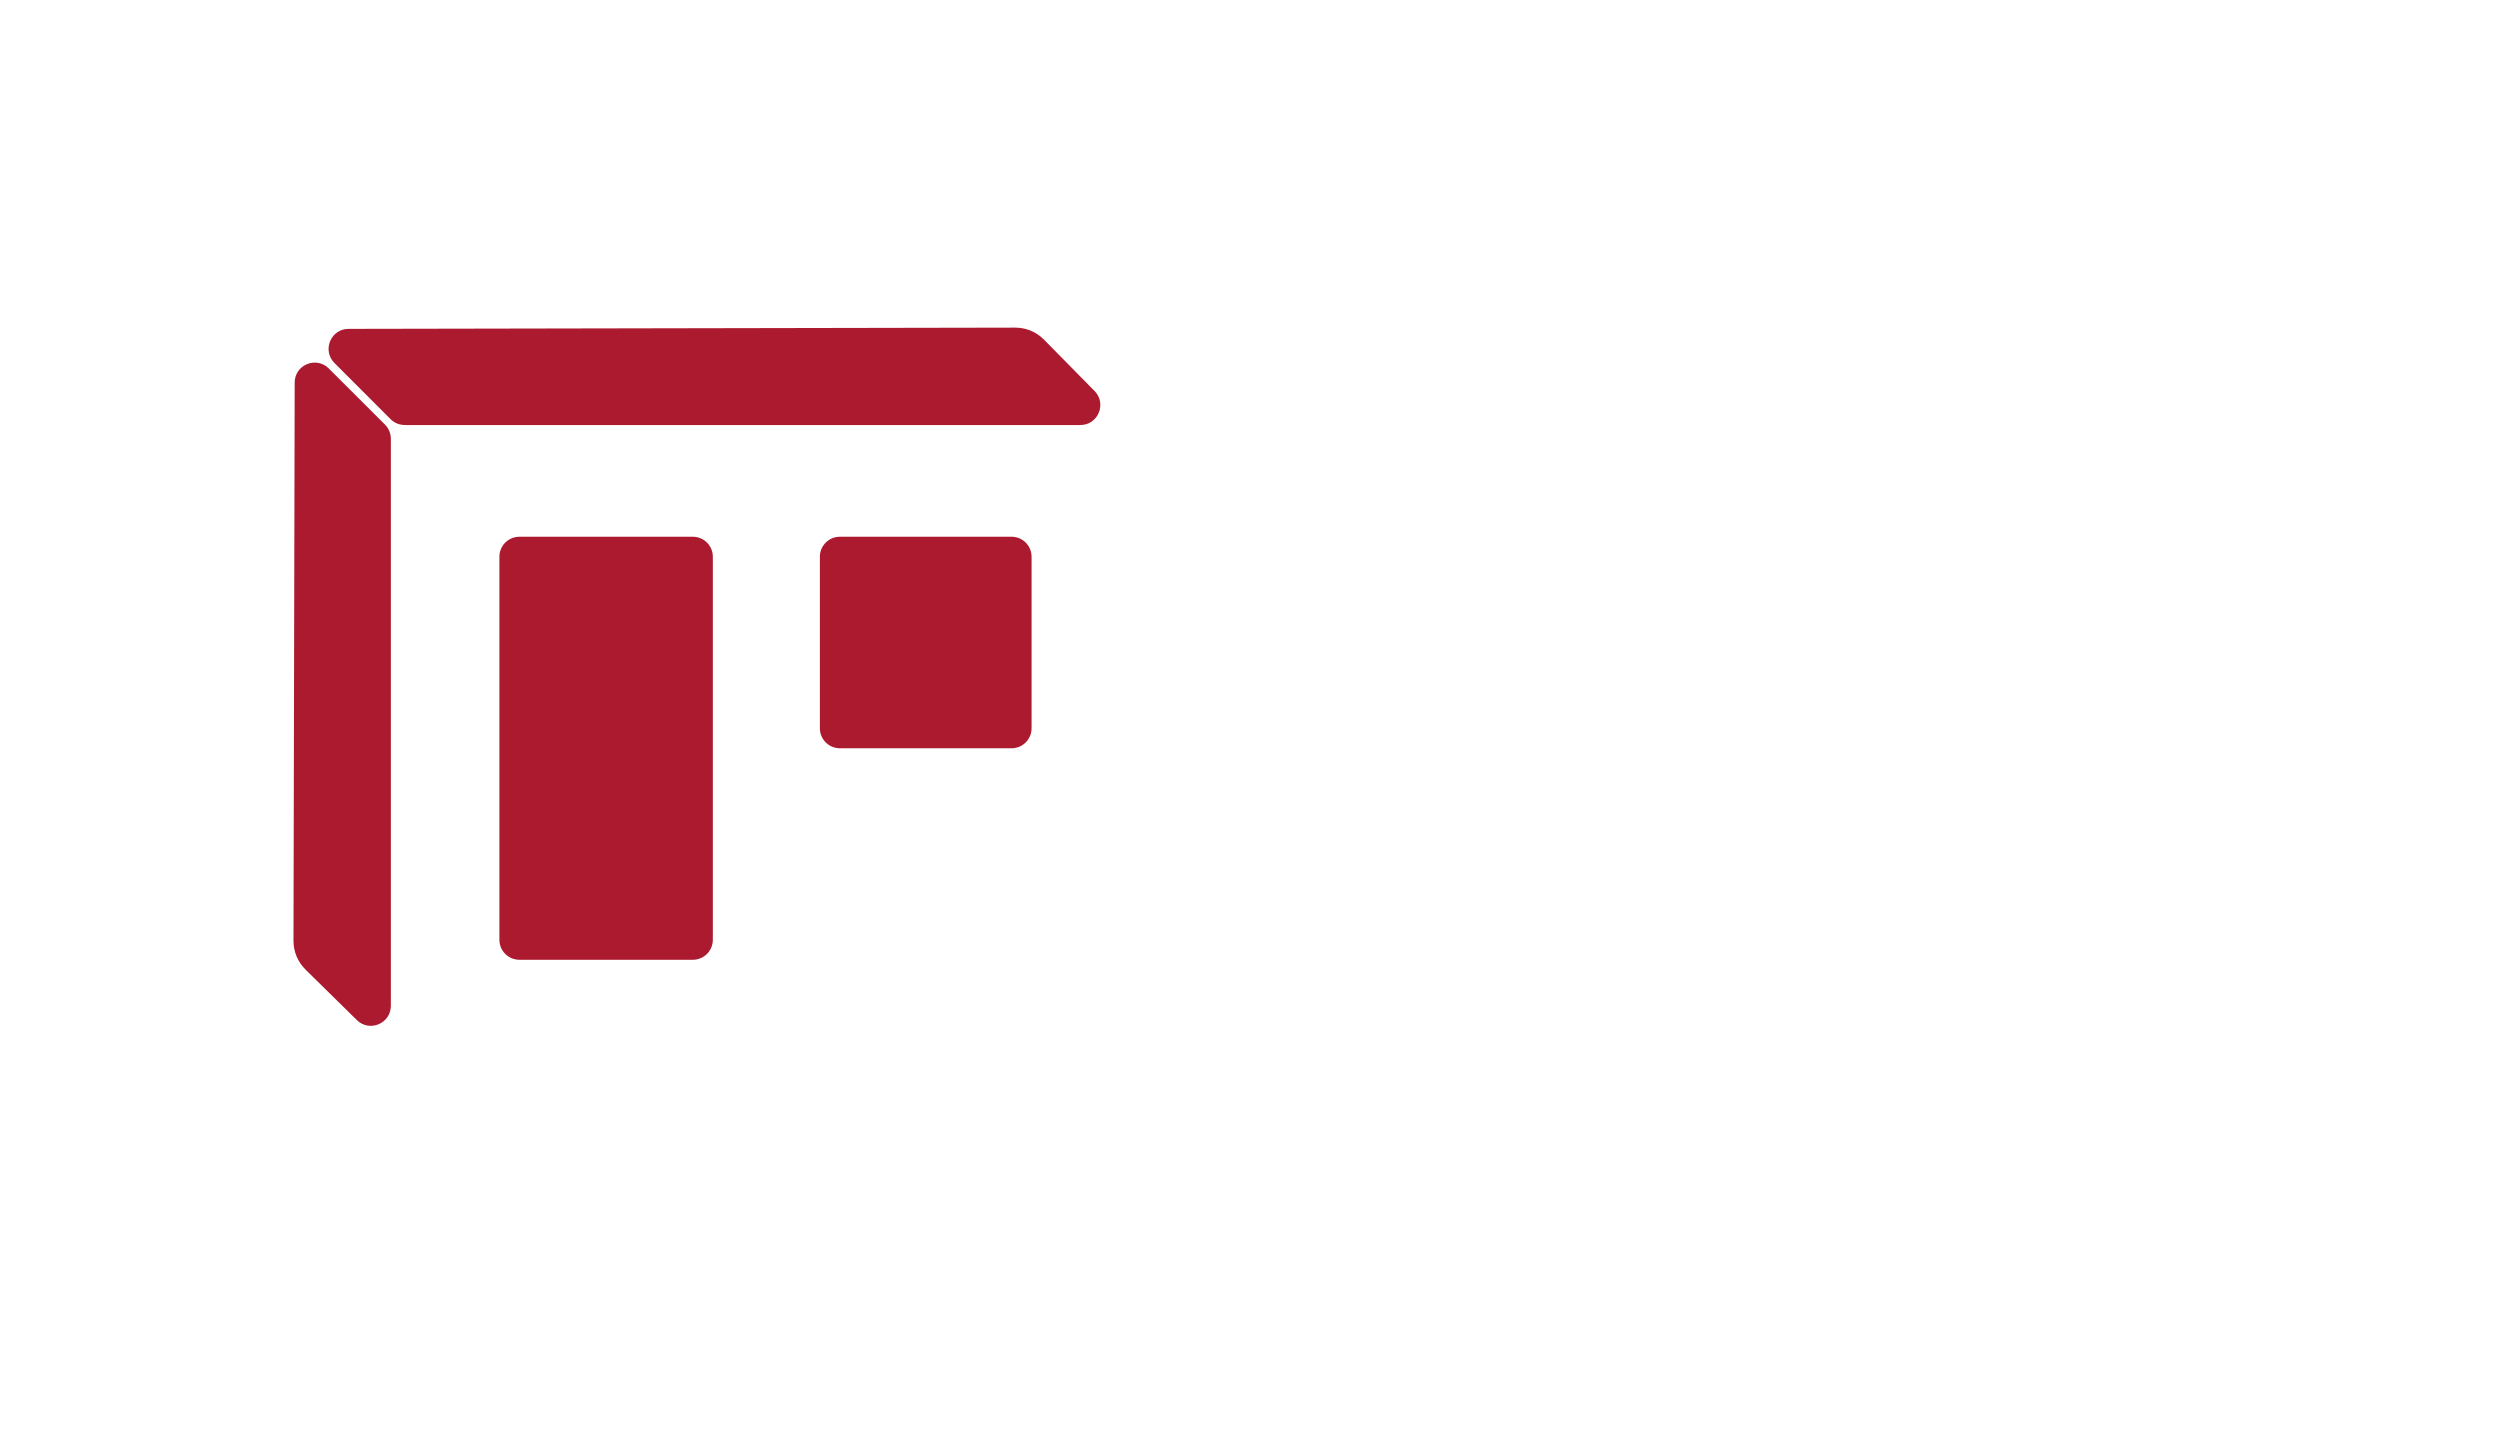
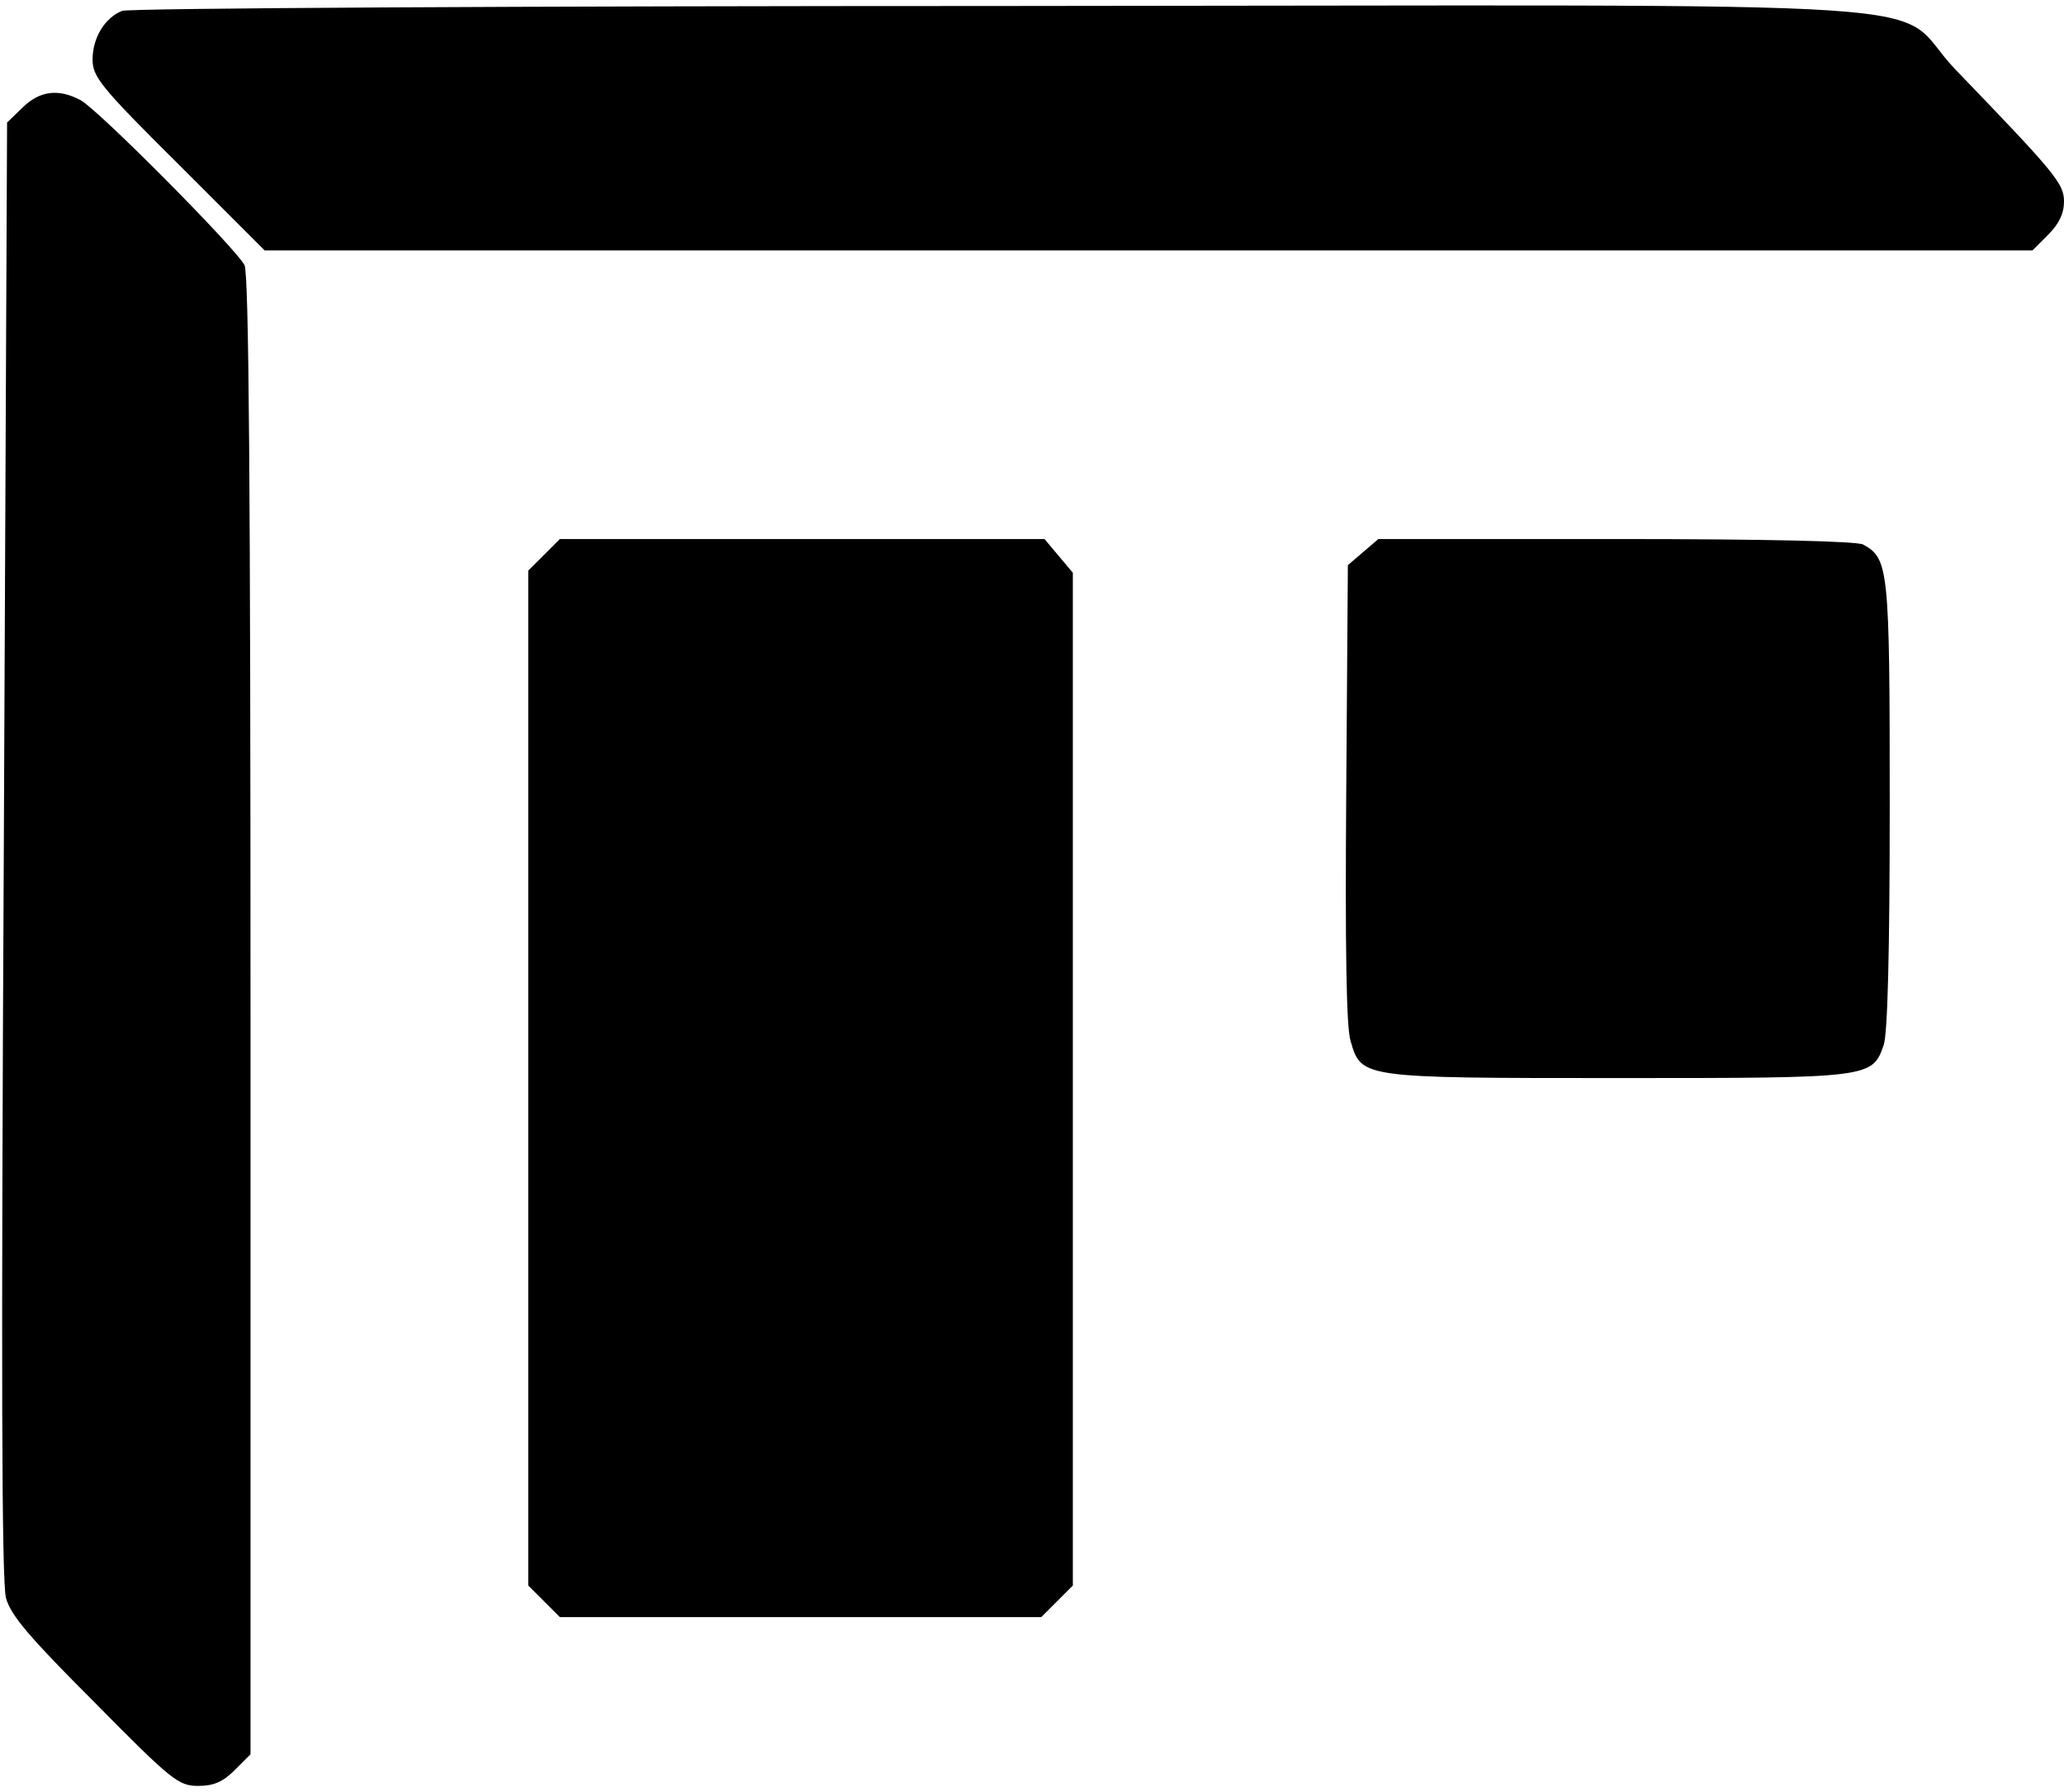
- <svg xmlns="http://www.w3.org/2000/svg" id="Capa_1" viewBox="0 0 563.07 327">
-   <defs>
-     <style>.cls-1{fill:#ac1a2f;strokeWidth:0px;}</style>
-   </defs>
-   <rect class="cls-1" x="184.66" y="120.89" width="47.68" height="47.64" rx="4.5" ry="4.5" />
-   <rect class="cls-1" x="112.48" y="120.89" width="48.07" height="95.28" rx="4.5" ry="4.5" />
-   <path class="cls-1" d="M91.14,95.73h152.18c3.99,0,6.01-4.81,3.21-7.66l-11.41-11.59c-1.7-1.72-4.01-2.69-6.43-2.69l-150.19.28c-4,0-6,4.85-3.18,7.68l12.64,12.65c.84.85,1.99,1.32,3.18,1.32Z" />
-   <path class="cls-1" d="M68.78,218.35l11.59,11.4c2.85,2.8,7.66.78,7.66-3.21v-127.73c0-1.19-.48-2.34-1.32-3.18l-12.66-12.64c-2.83-2.83-7.67-.83-7.68,3.17l-.27,125.75c0,2.42.96,4.74,2.69,6.43Z" />
+ <svg xmlns="http://www.w3.org/2000/svg" version="1.0" width="379pt" height="329pt" viewBox="0 0 379 329" preserveAspectRatio="xMidYMid meet">
+   <g transform="translate(0,329) scale(0.1,-0.1)" fill="#000000" stroke="none">
+     <path d="M224 3270 c-32 -13 -54 -50 -54 -89 0 -32 14 -50 158 -193 l158 -158 1623 0 1623 0 29 29 c20 20 29 39 29 61 0 33 -16 52 -200 243 -126 132 93 117 -1747 116 -879 0 -1608 -4 -1619 -9z" />
+     <path d="M41 3092 l-28 -27 -6 -1335 c-5 -954 -4 -1346 4 -1375 9 -32 42 -71 163 -192 142 -144 154 -153 190 -153 28 0 45 7 67 29 l29 29 0 1357 c0 973 -3 1362 -11 1378 -16 31 -269 286 -301 303 -41 22 -76 17 -107 -14z" />
+     <path d="M999 2271 l-29 -29 0 -932 0 -932 29 -29 29 -29 442 0 442 0 29 29 29 29 0 930 0 930 -26 31 -26 31 -445 0 -445 0 -29 -29z" />
+     <path d="M2503 2276 l-28 -24 -3 -419 c-2 -282 0 -430 8 -455 20 -68 17 -68 490 -68 465 0 468 0 489 61 7 21 11 167 11 441 0 436 -2 452 -49 478 -13 6 -175 10 -455 10 l-435 0 -28 -24z" />
+   </g>
</svg>
